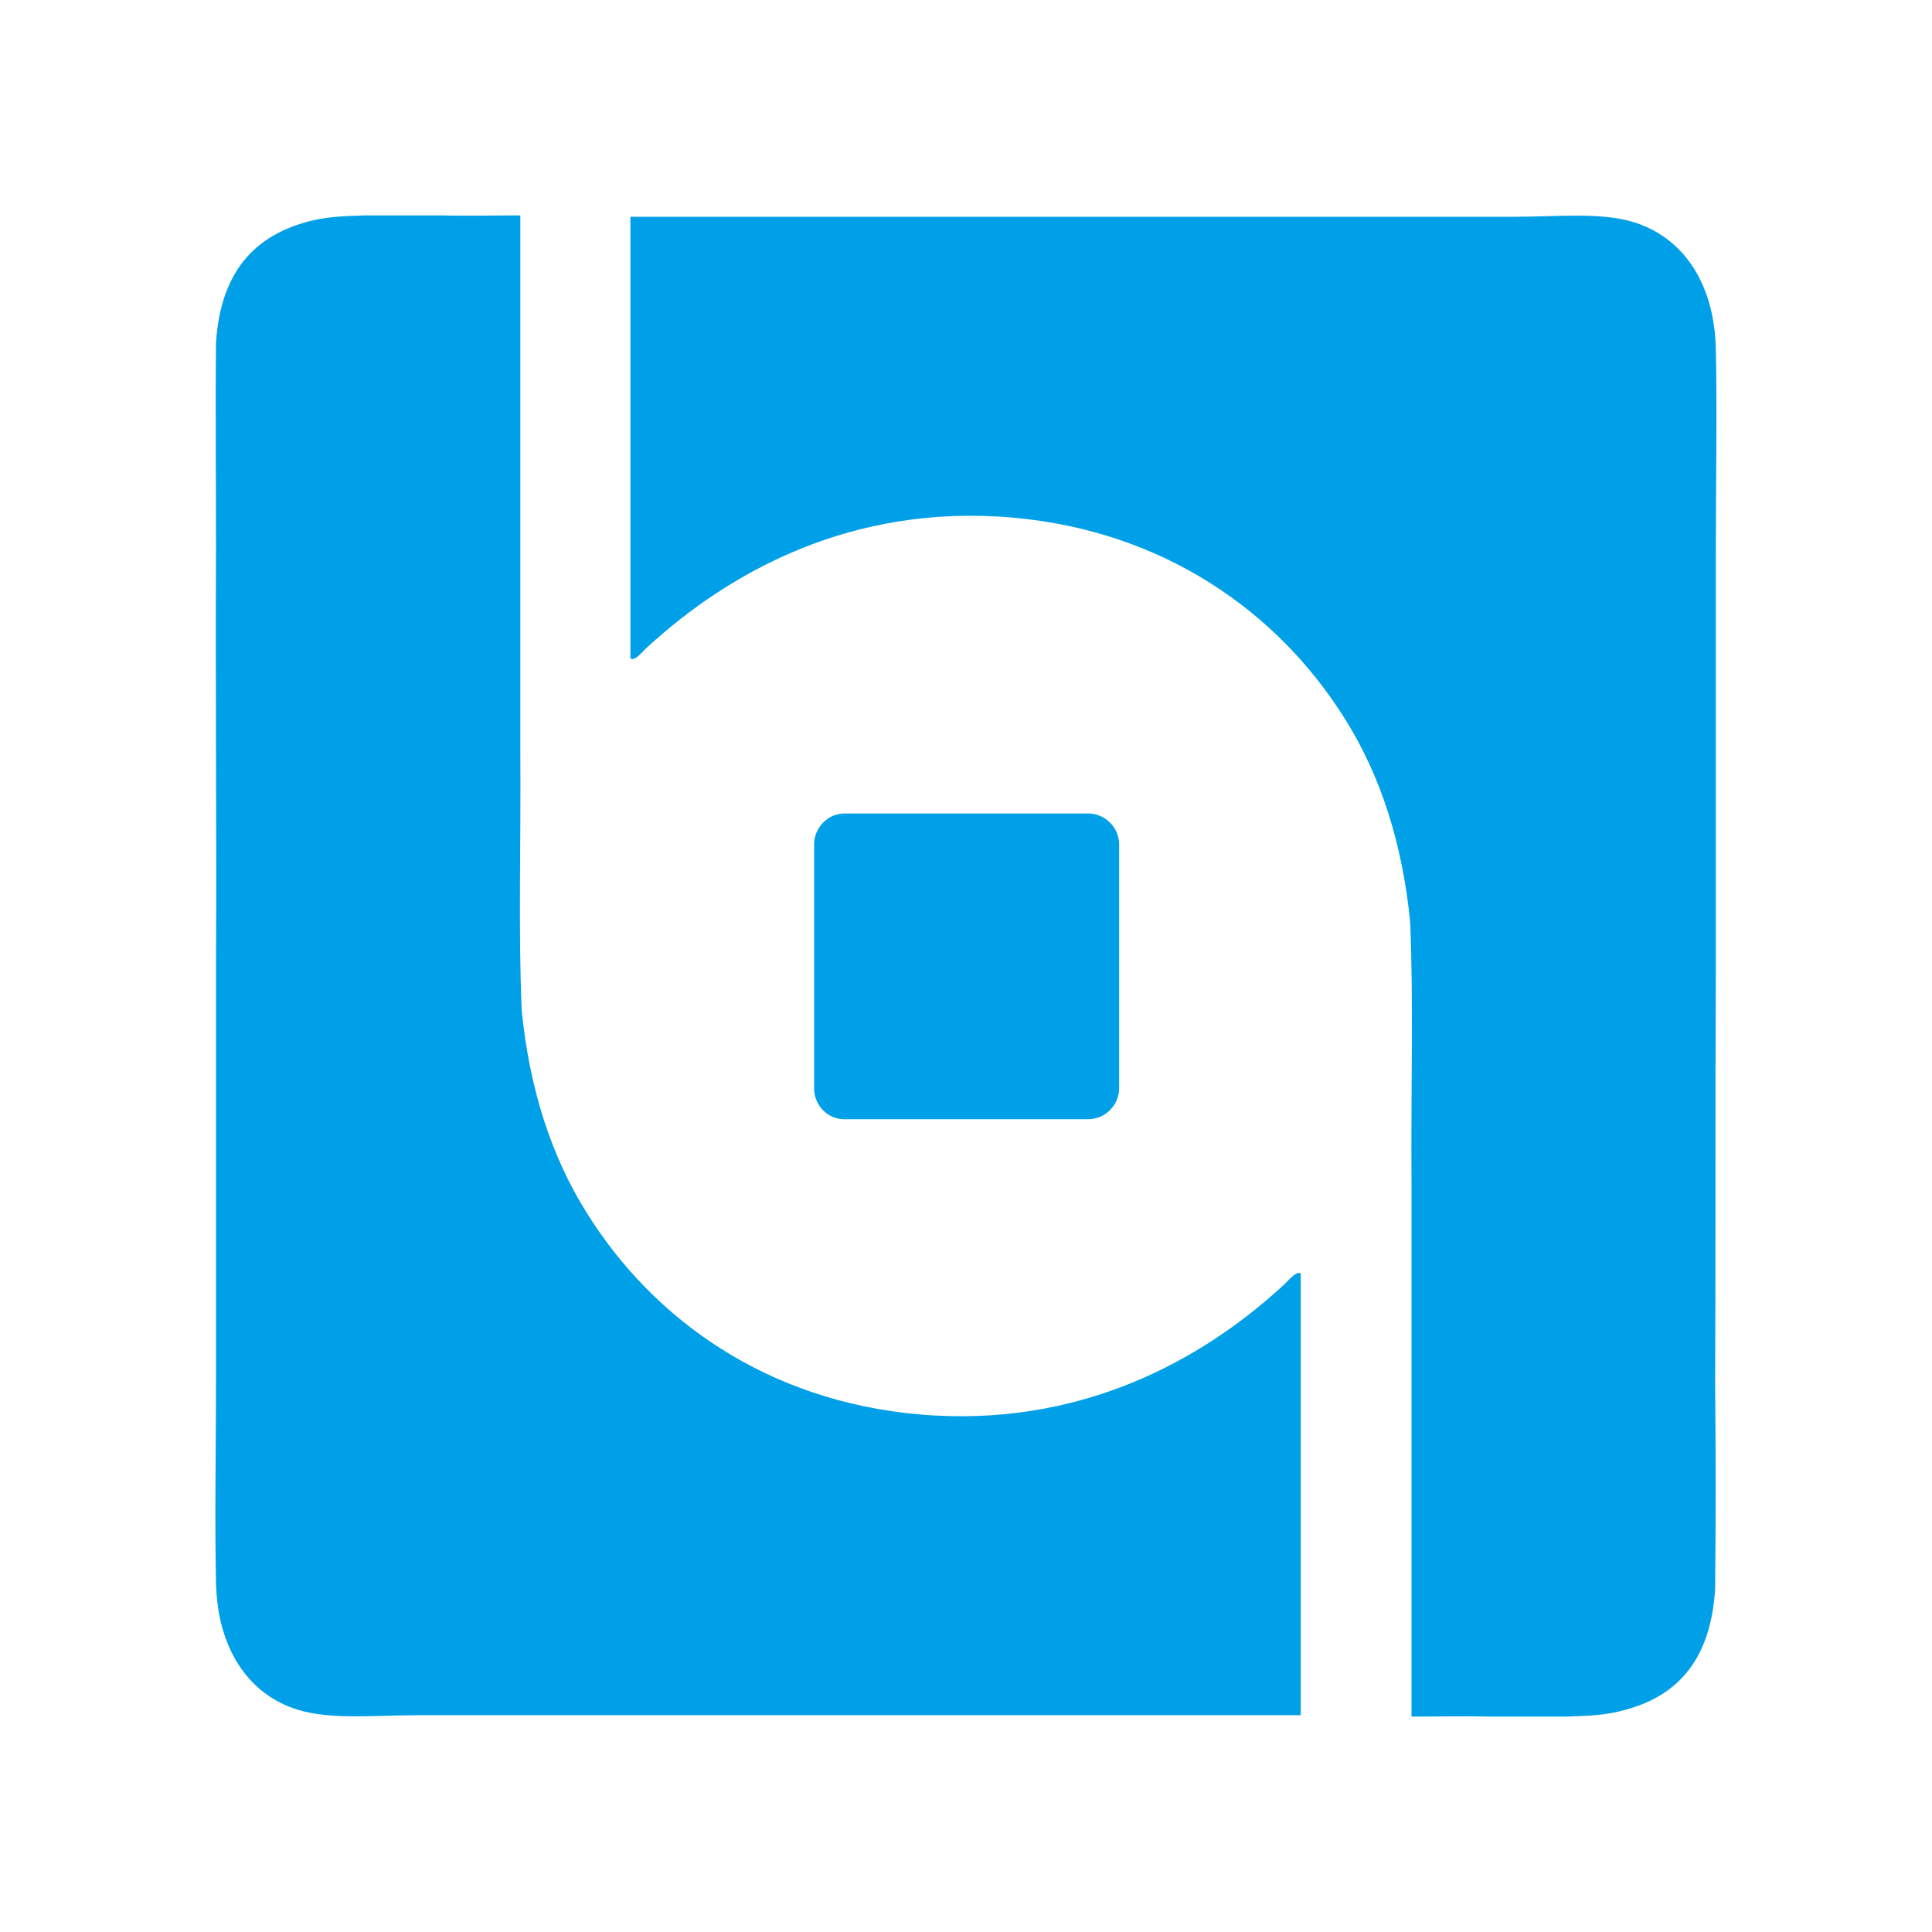
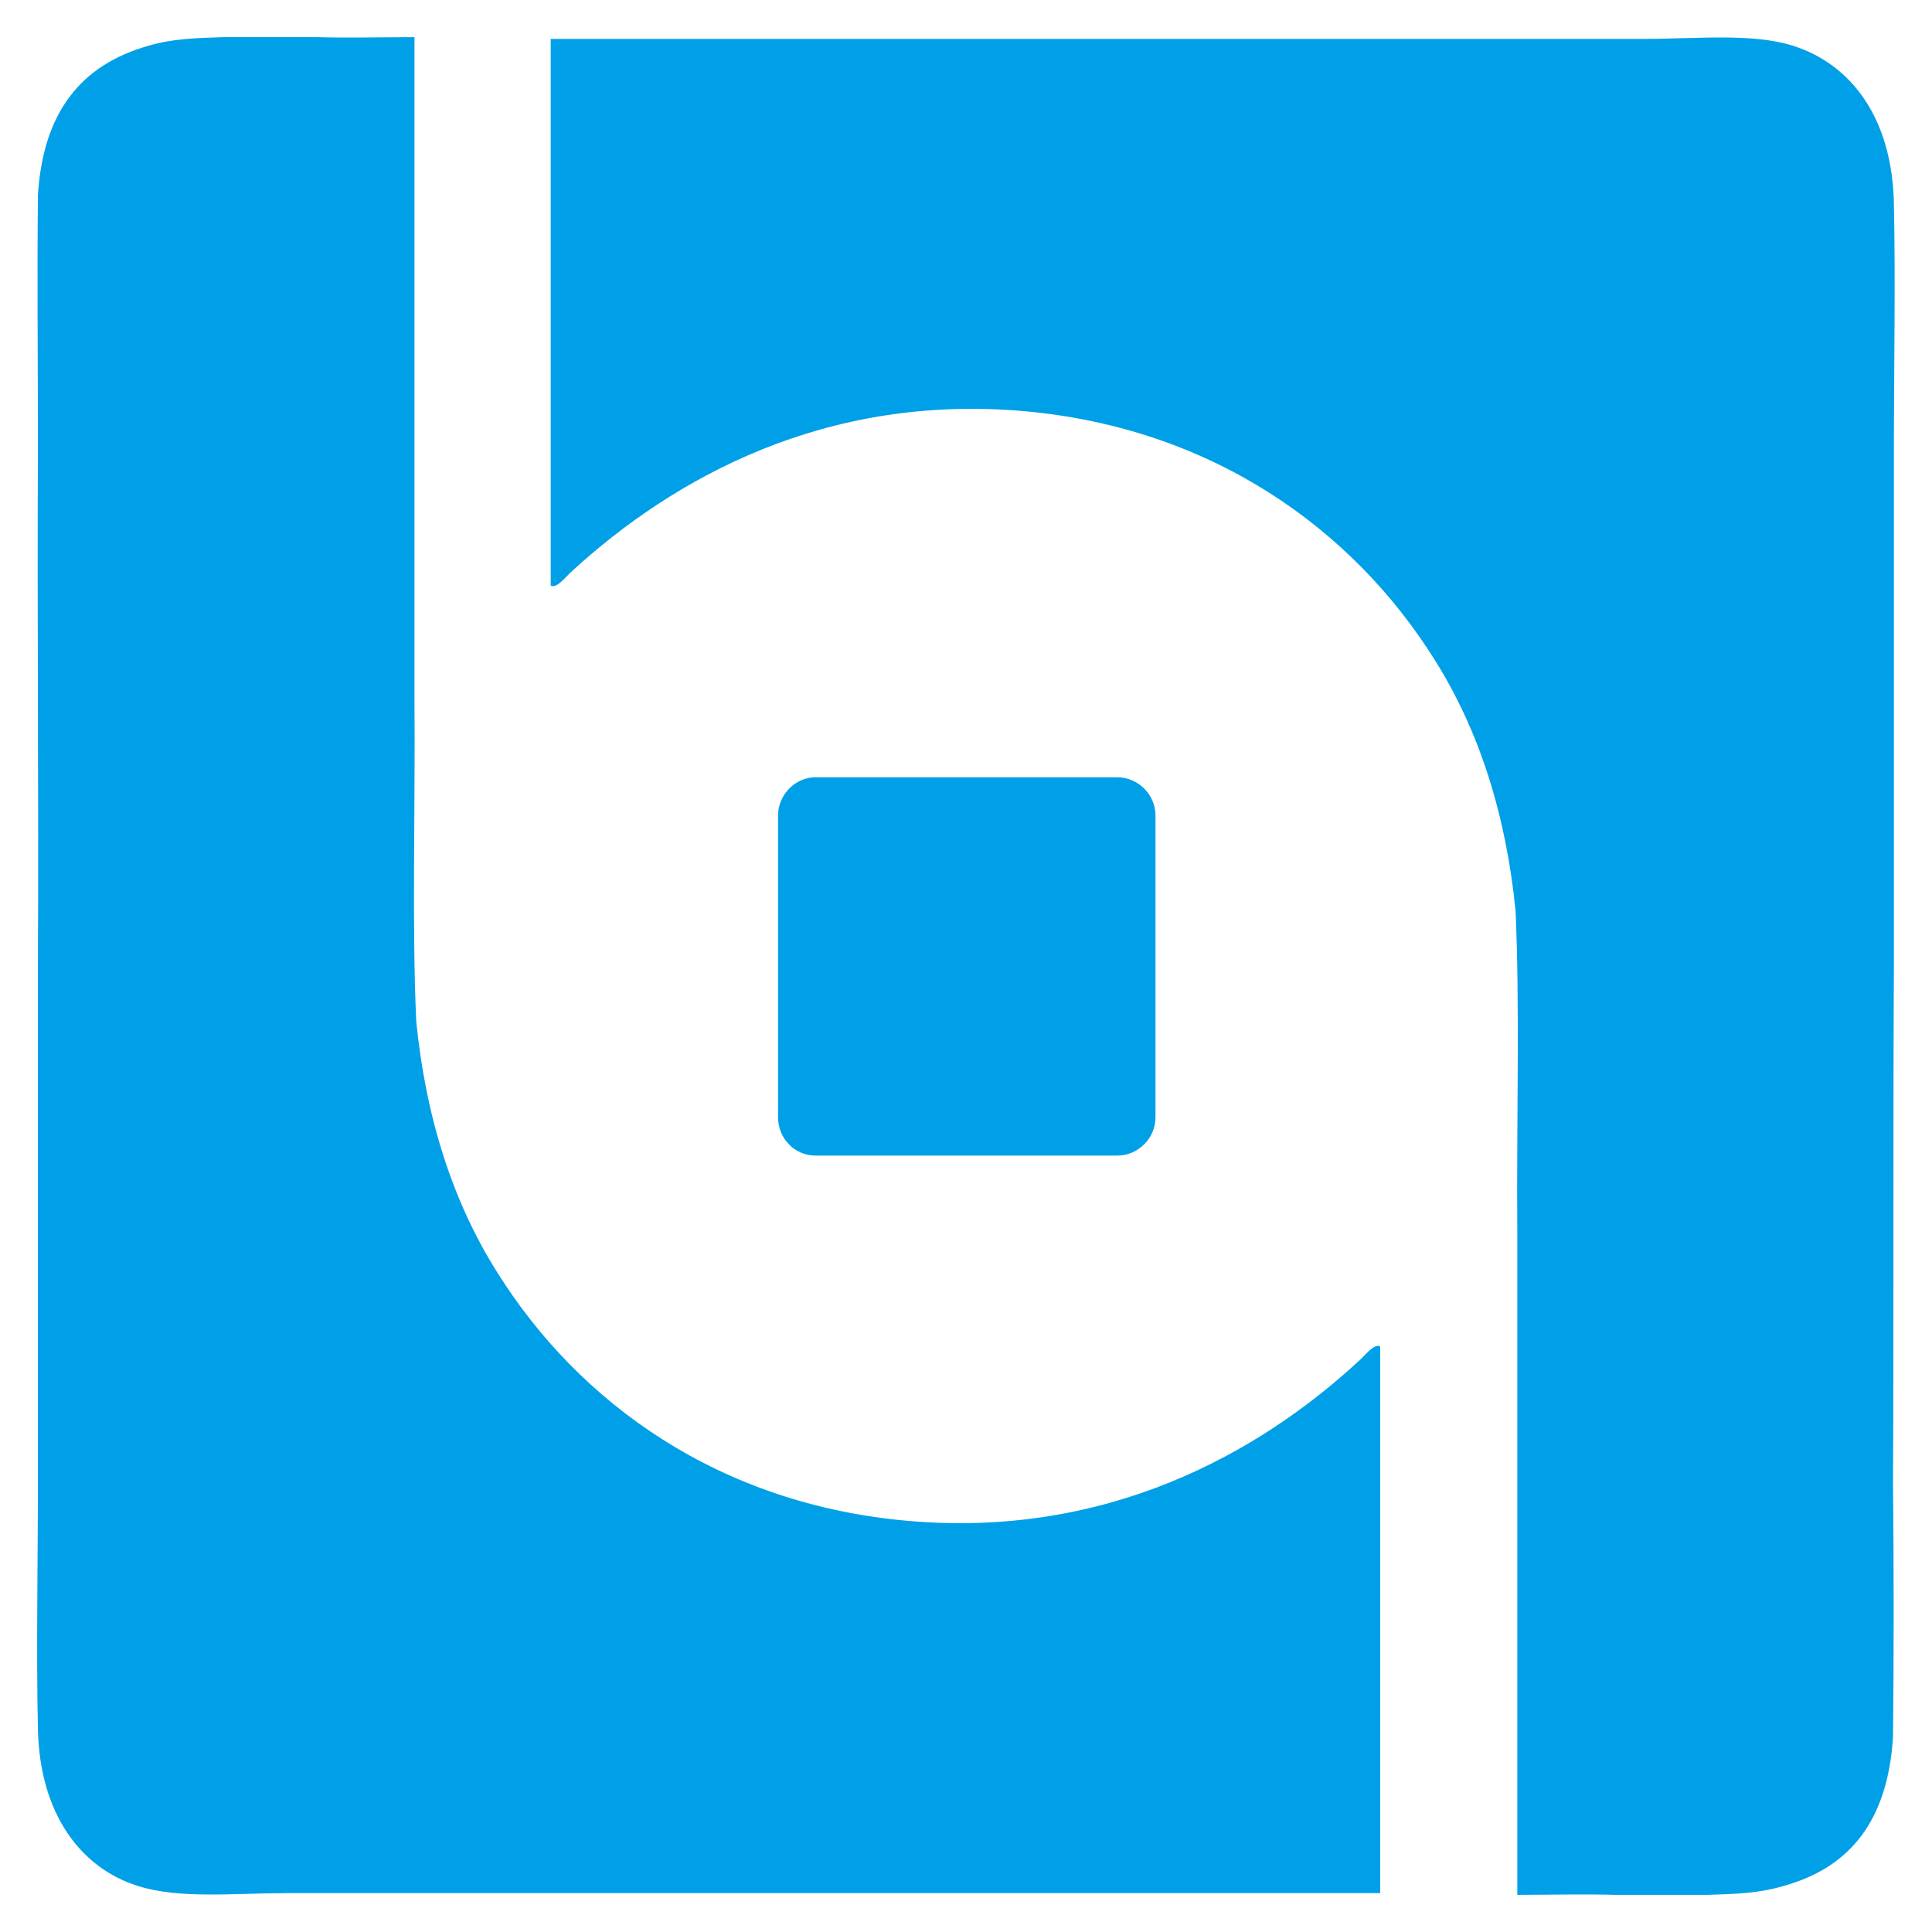
- <svg xmlns="http://www.w3.org/2000/svg" viewBox="-30.707 374.282 275.515 275.537">
+ <svg xmlns="http://www.w3.org/2000/svg" viewBox="-4.27 400.718 222.641 222.664">
  <defs>
    <clipPath id="c">
-       <rect x="-30.707" y="374.282" width="275.515" height="275.537" />
+       <rect x="-4.27" y="400.718" width="222.641" height="222.664" />
    </clipPath>
  </defs>
  <g clip-path="url(#c)">
    <path d="M202.4 406c6.9 2.2 11.4 8.6 11.6 18.1 0.2 8.9 0 19.4 0 29.4v59c-0.1 19.3 0 39.4-0.1 59.2 0.1 9.6 0.1 20.2 0 29.2-0.6 9.7-5 15.1-12.7 17.2-2.7 0.8-5.3 0.9-8.6 1h-10.8c-3.6-0.1-7.3 0-11.2 0V543c-0.1-13.5 0.3-26-0.2-37.3-1.1-11.1-4.2-20.8-9.3-28.9-9.5-15.2-25.8-26.8-47.4-28.7-22.9-2-40.3 7.7-52 18.4-0.8 0.7-1.8 2.1-2.5 1.7v-63h126c6.1 0 12.5-0.7 17.2 0.8z m-170.1-1c3.6 0.1 7.3 0 11.2 0v76.1c0.1 13.5-0.3 26 0.2 37.3 1.1 11.1 4.2 20.8 9.3 28.9 9.5 15.2 25.7 26.8 47.4 28.7 22.8 2 40.3-7.7 51.9-18.4 0.8-0.7 1.8-2.1 2.5-1.7v63h-126c-6 0-12.3 0.7-17.1-0.8C4.9 616 0.3 609.6 0.1 600c-0.2-8.9 0-19.4 0-29.4v-59c0.1-19.4-0.1-39.4 0-59.2 0-9.6-0.1-20.2 0-29.2 0.6-9.6 5-15 12.7-17.2 2.7-0.8 5.3-0.9 8.6-1h10.9z m92.2 85.3c2.4 0 4.4 2 4.4 4.4v34.8c0 2.4-2 4.4-4.4 4.4H89.7c-2.4 0-4.3-2-4.3-4.4v-34.8c0-2.4 2-4.4 4.3-4.4h34.8z" fill="#00A0E8" />
  </g>
</svg>
